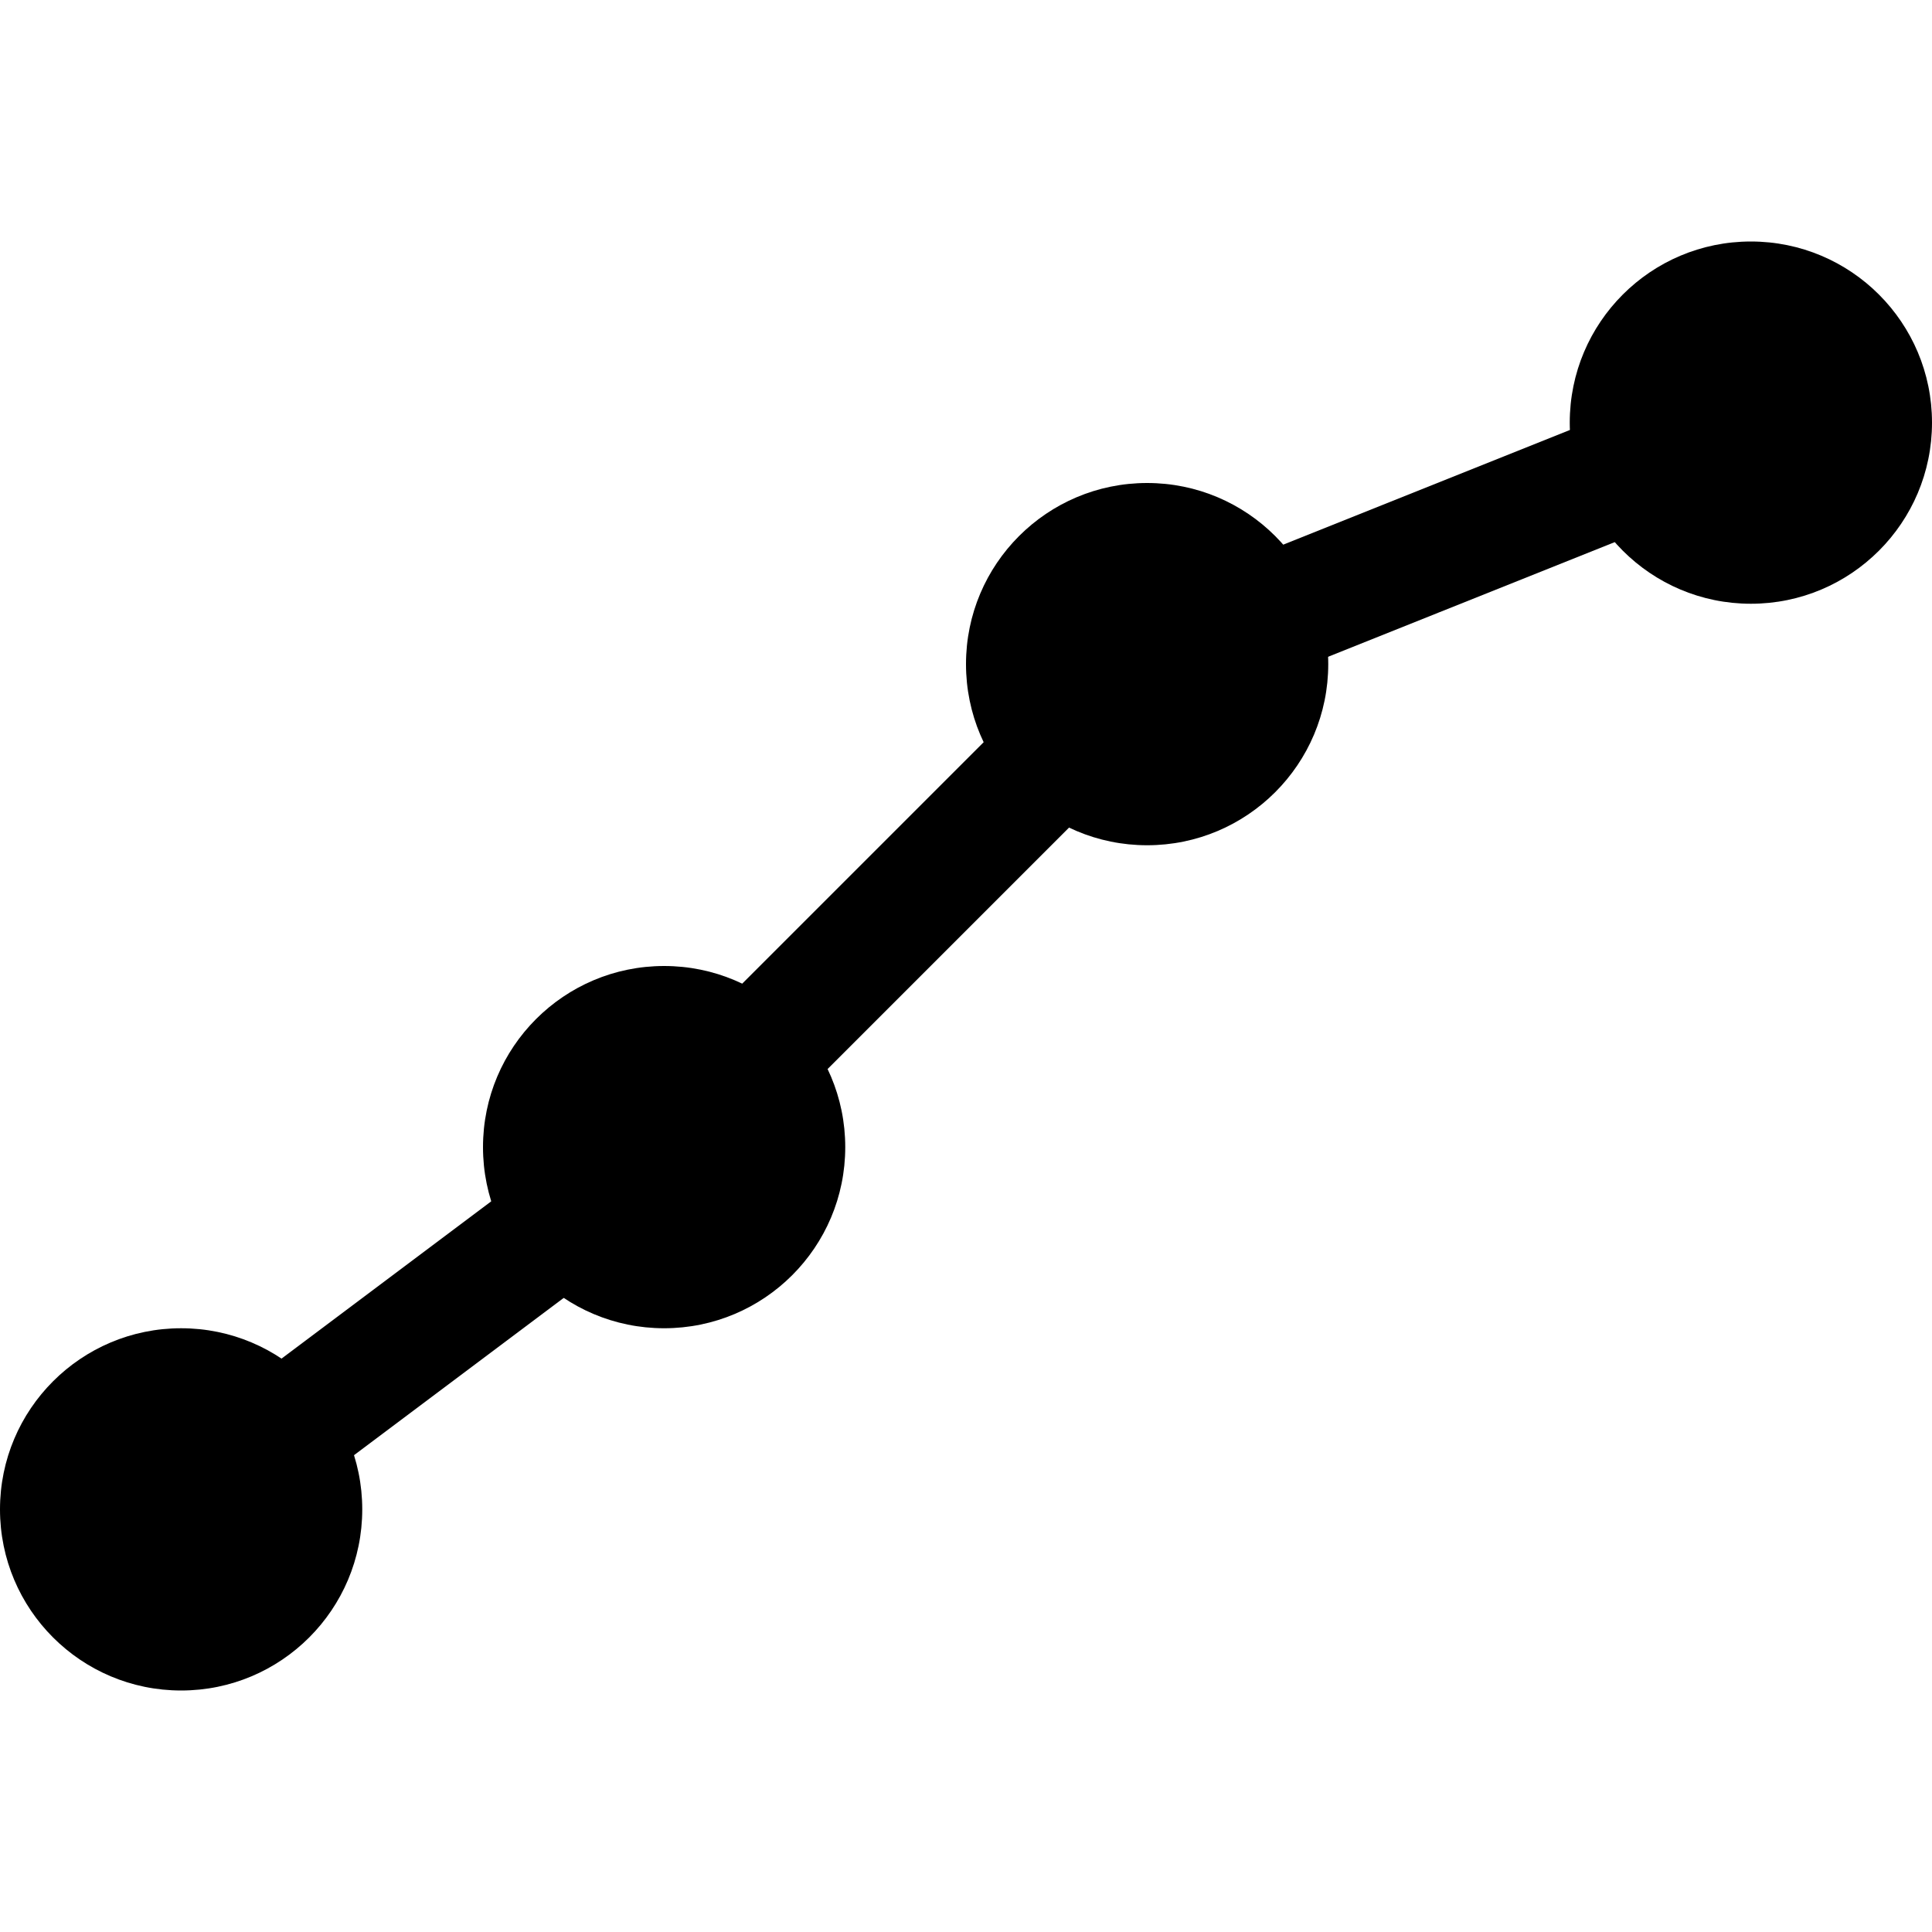
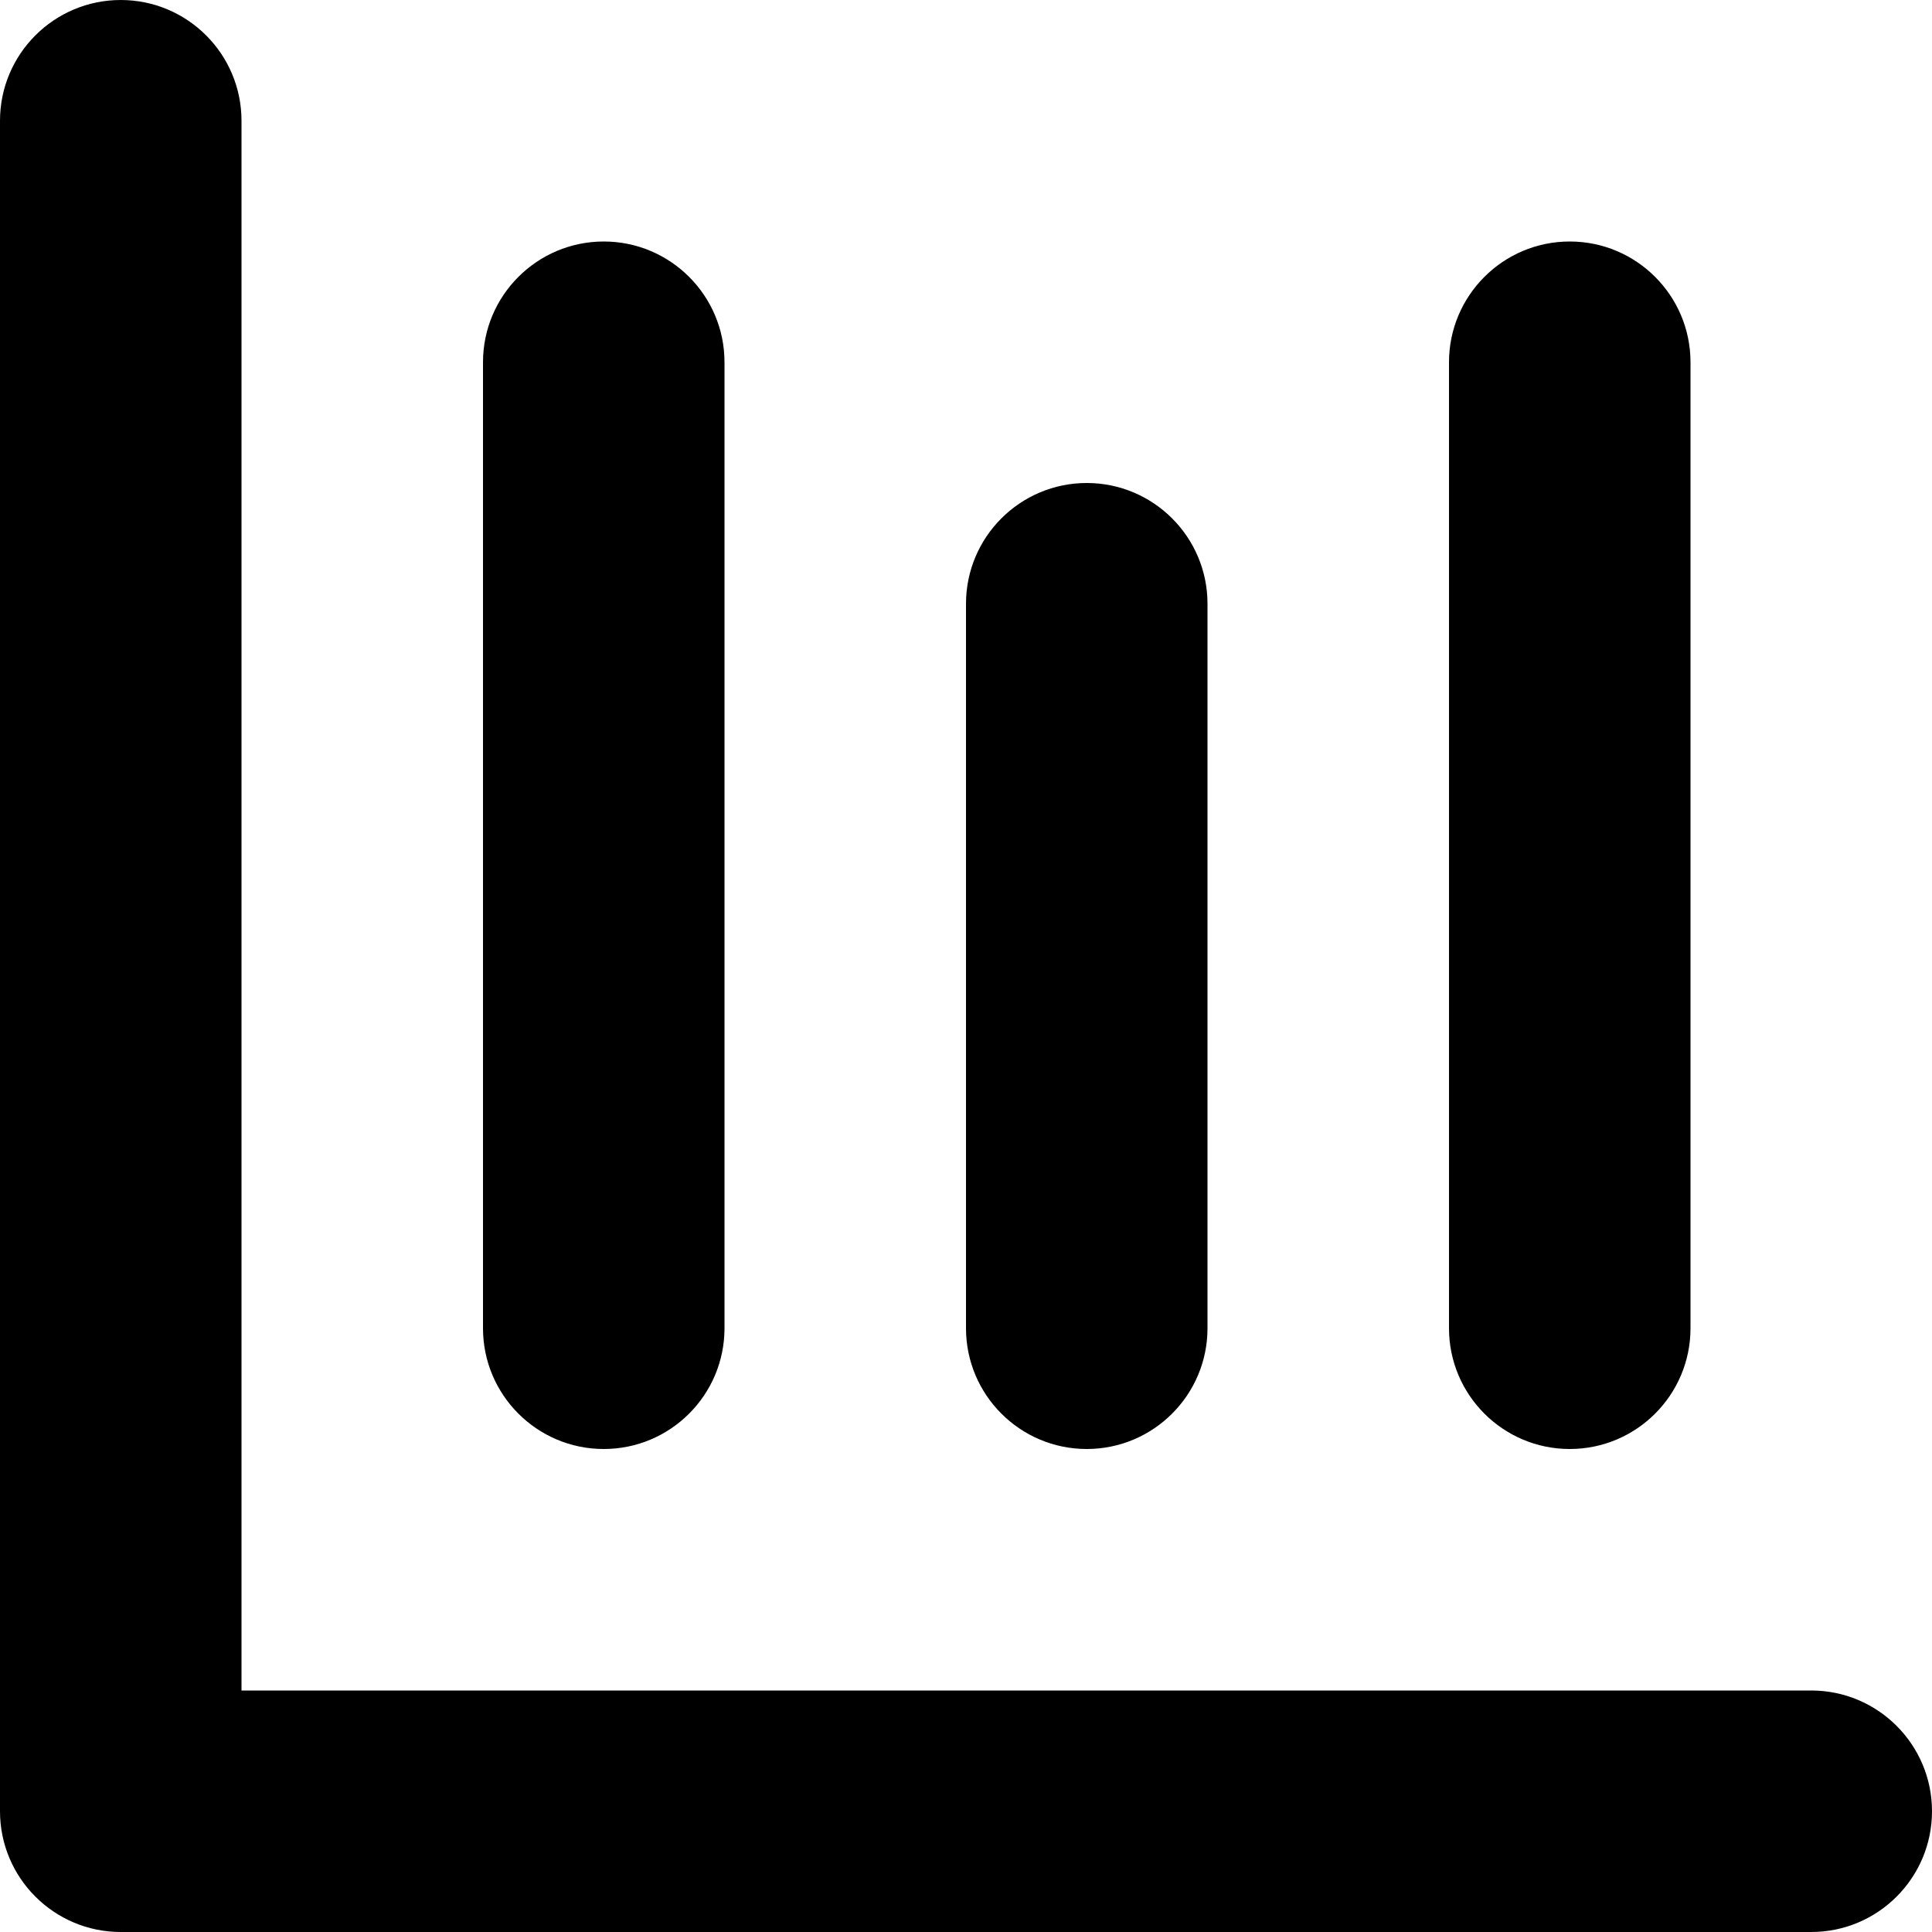
<svg xmlns="http://www.w3.org/2000/svg" width="16px" height="16px" viewBox="0 0 16 16" version="1.1">
  <defs />
  <g id="buffer-web" stroke="none" stroke-width="1" fill="none" fill-rule="evenodd">
-     <g id="analytics">
-       <g id="Group" transform="translate(0, 2)">
-         <circle id="Oval-10" fill="#000000" cx="1.5" cy="10.5" r="1.5" />
-         <circle id="Oval-10-Copy-4" fill="#000000" cx="5.5" cy="7.5" r="1.5" />
-         <circle id="Oval-10-Copy-5" fill="#000000" cx="9.5" cy="3.5" r="1.5" />
-         <circle id="Oval-10-Copy-7" fill="#000000" cx="14.5" cy="1.5" r="1.5" />
-         <path d="M1.5,10.5 L5.5,7.5 L9.5,3.5 L14.5,1.5" id="Line" stroke="#000000" stroke-linecap="square" />
-       </g>
+     <g id="analytics" fill="#000000">
+       <path d="M2,1 L2,14 L15,14 C15.552,14 16,14.448 16,15 C16,15.552 15.552,16 15,16 L1,16 C0.448,16 0,15.552 0,15 L0,1 C0,0.448 0.448,0 1,0 C1.552,0 2,0.448 2,1 Z" id="axis" />
+       <path d="M6,11 L6,3 C6,2.448 5.552,2 5,2 C4.448,2 4,2.448 4,3 L4,11 C4,11.552 4.448,12 5,12 C5.552,12 6,11.552 6,11 Z" id="bar-1" />
+       <path d="M10,11 L10,5 C10,4.448 9.552,4 9,4 C8.448,4 8,4.448 8,5 L8,11 C8,11.552 8.448,12 9,12 C9.552,12 10,11.552 10,11 Z" id="bar-2" />
+       <path d="M14,11 L14,3 C14,2.448 13.552,2 13,2 C12.448,2 12,2.448 12,3 L12,11 C12,11.552 12.448,12 13,12 C13.552,12 14,11.552 14,11 Z" id="bar-3" />
    </g>
  </g>
</svg>
